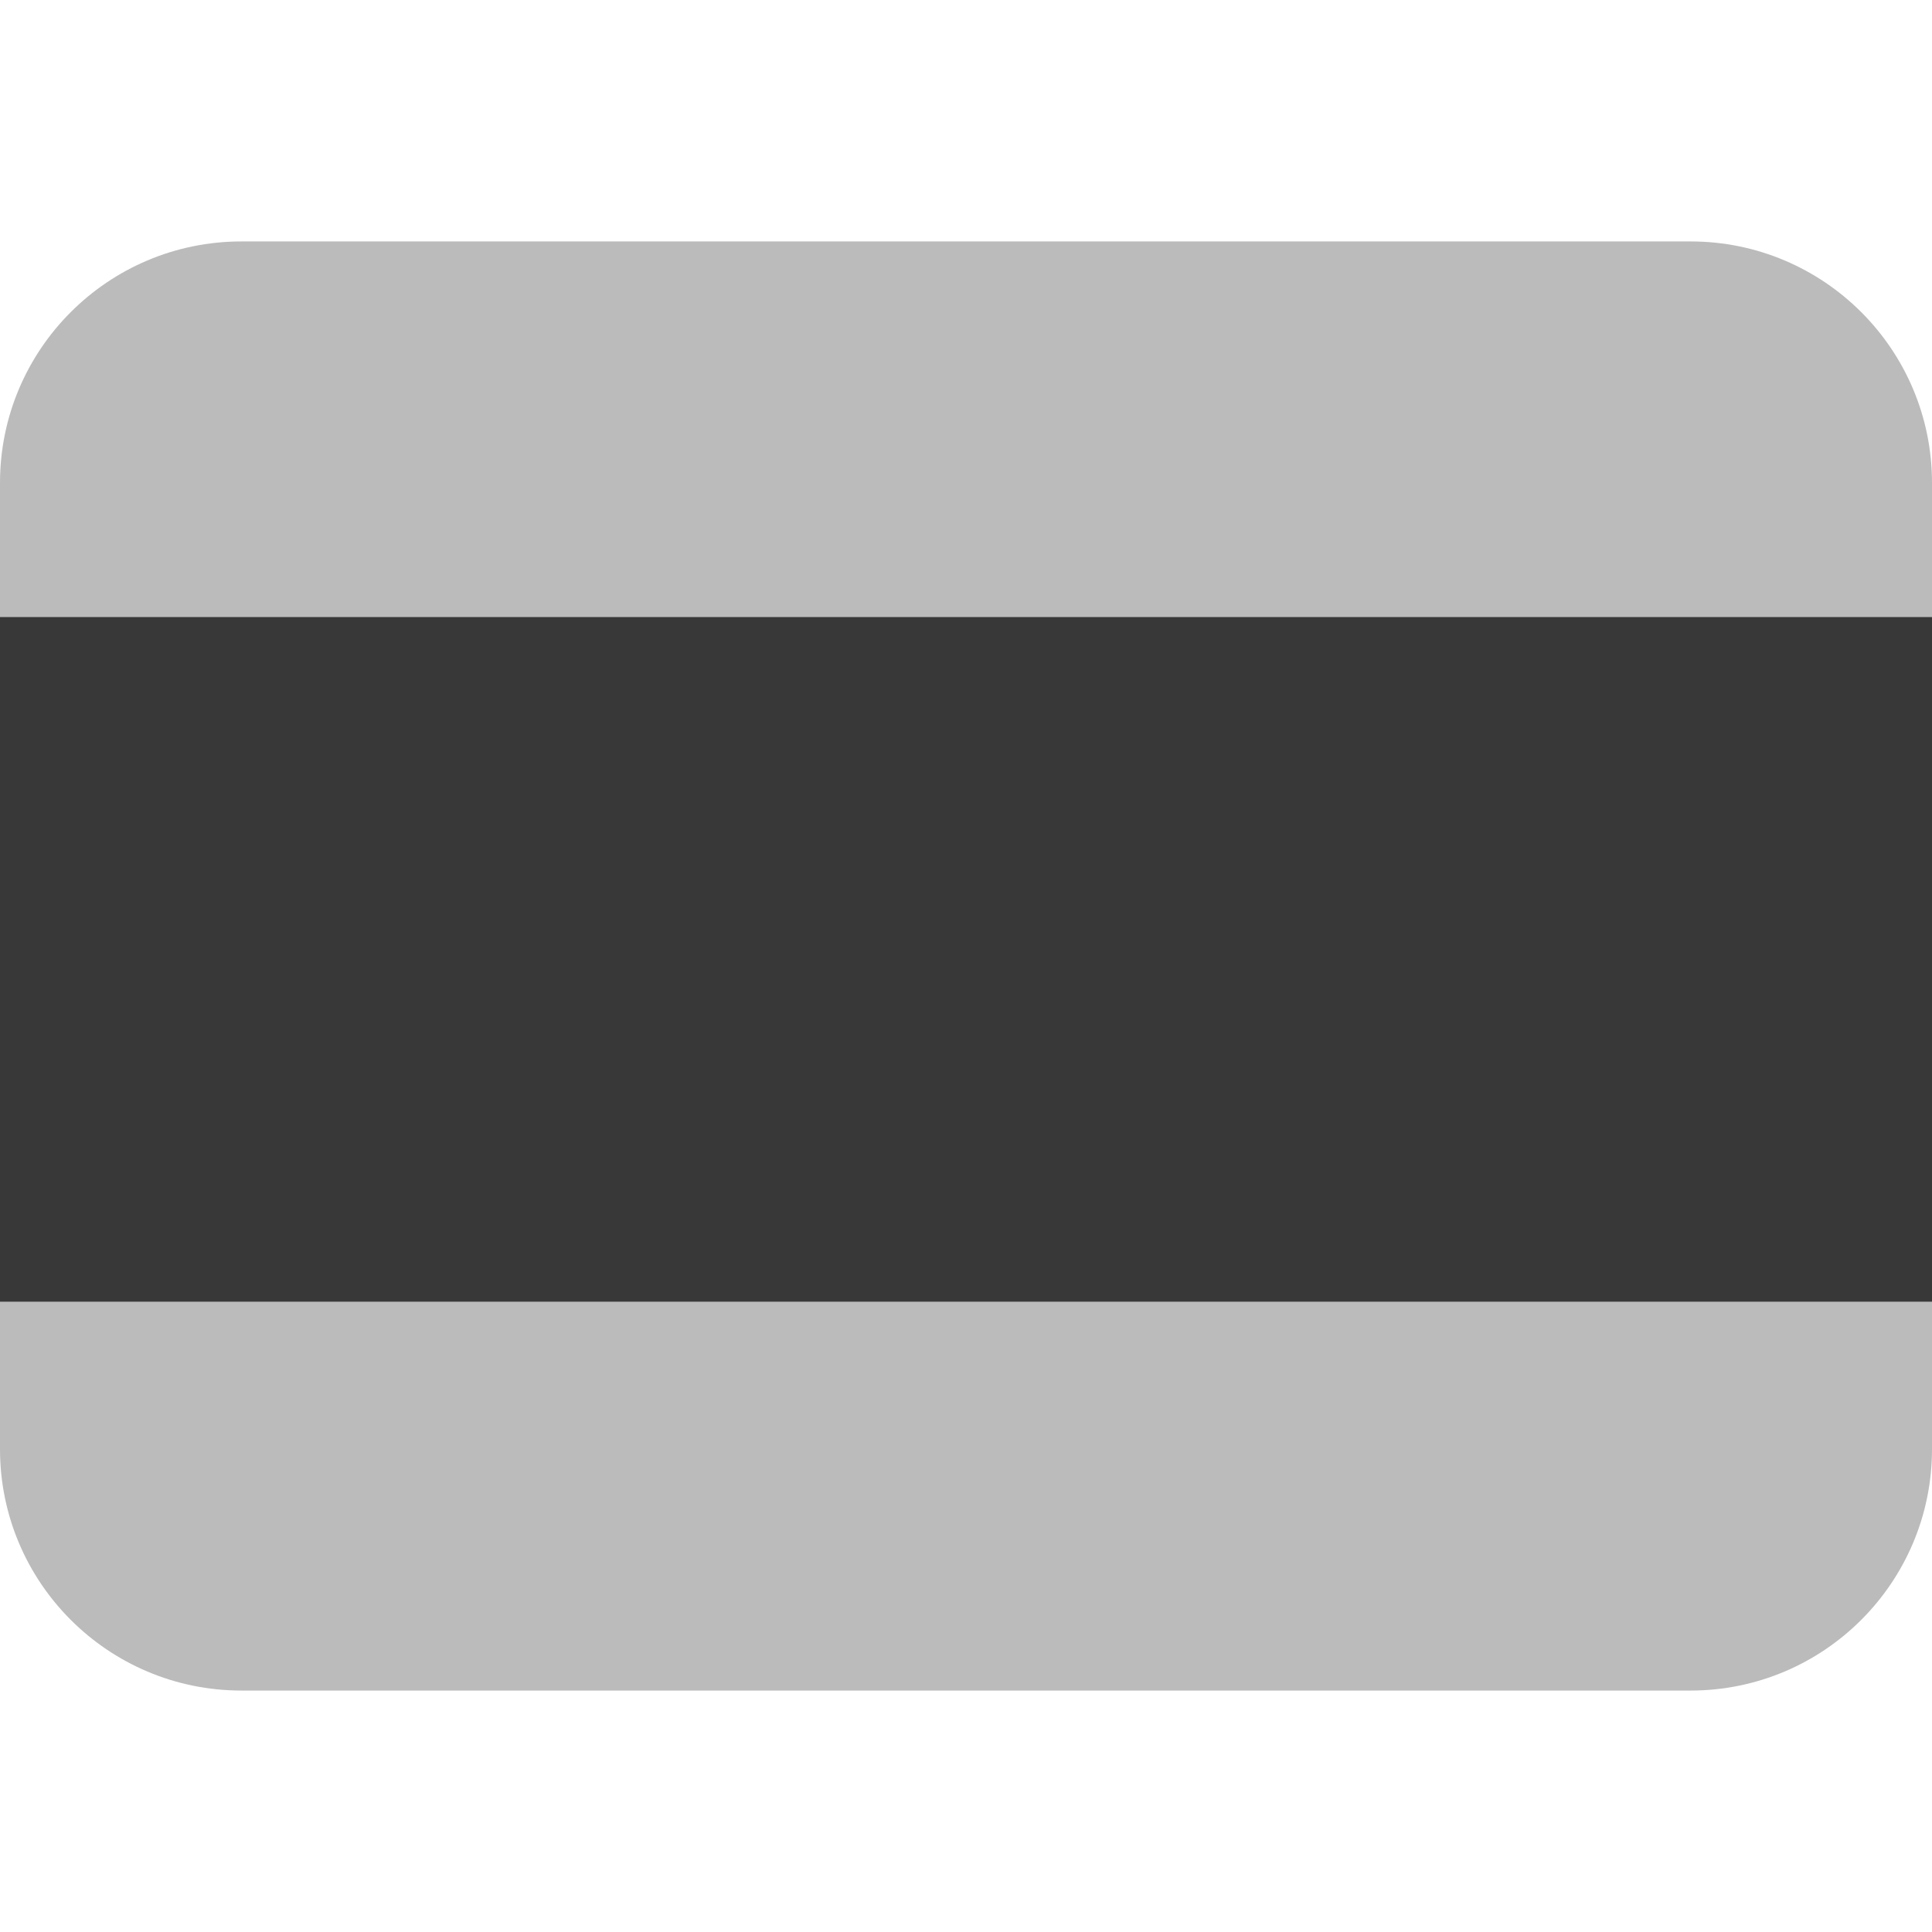
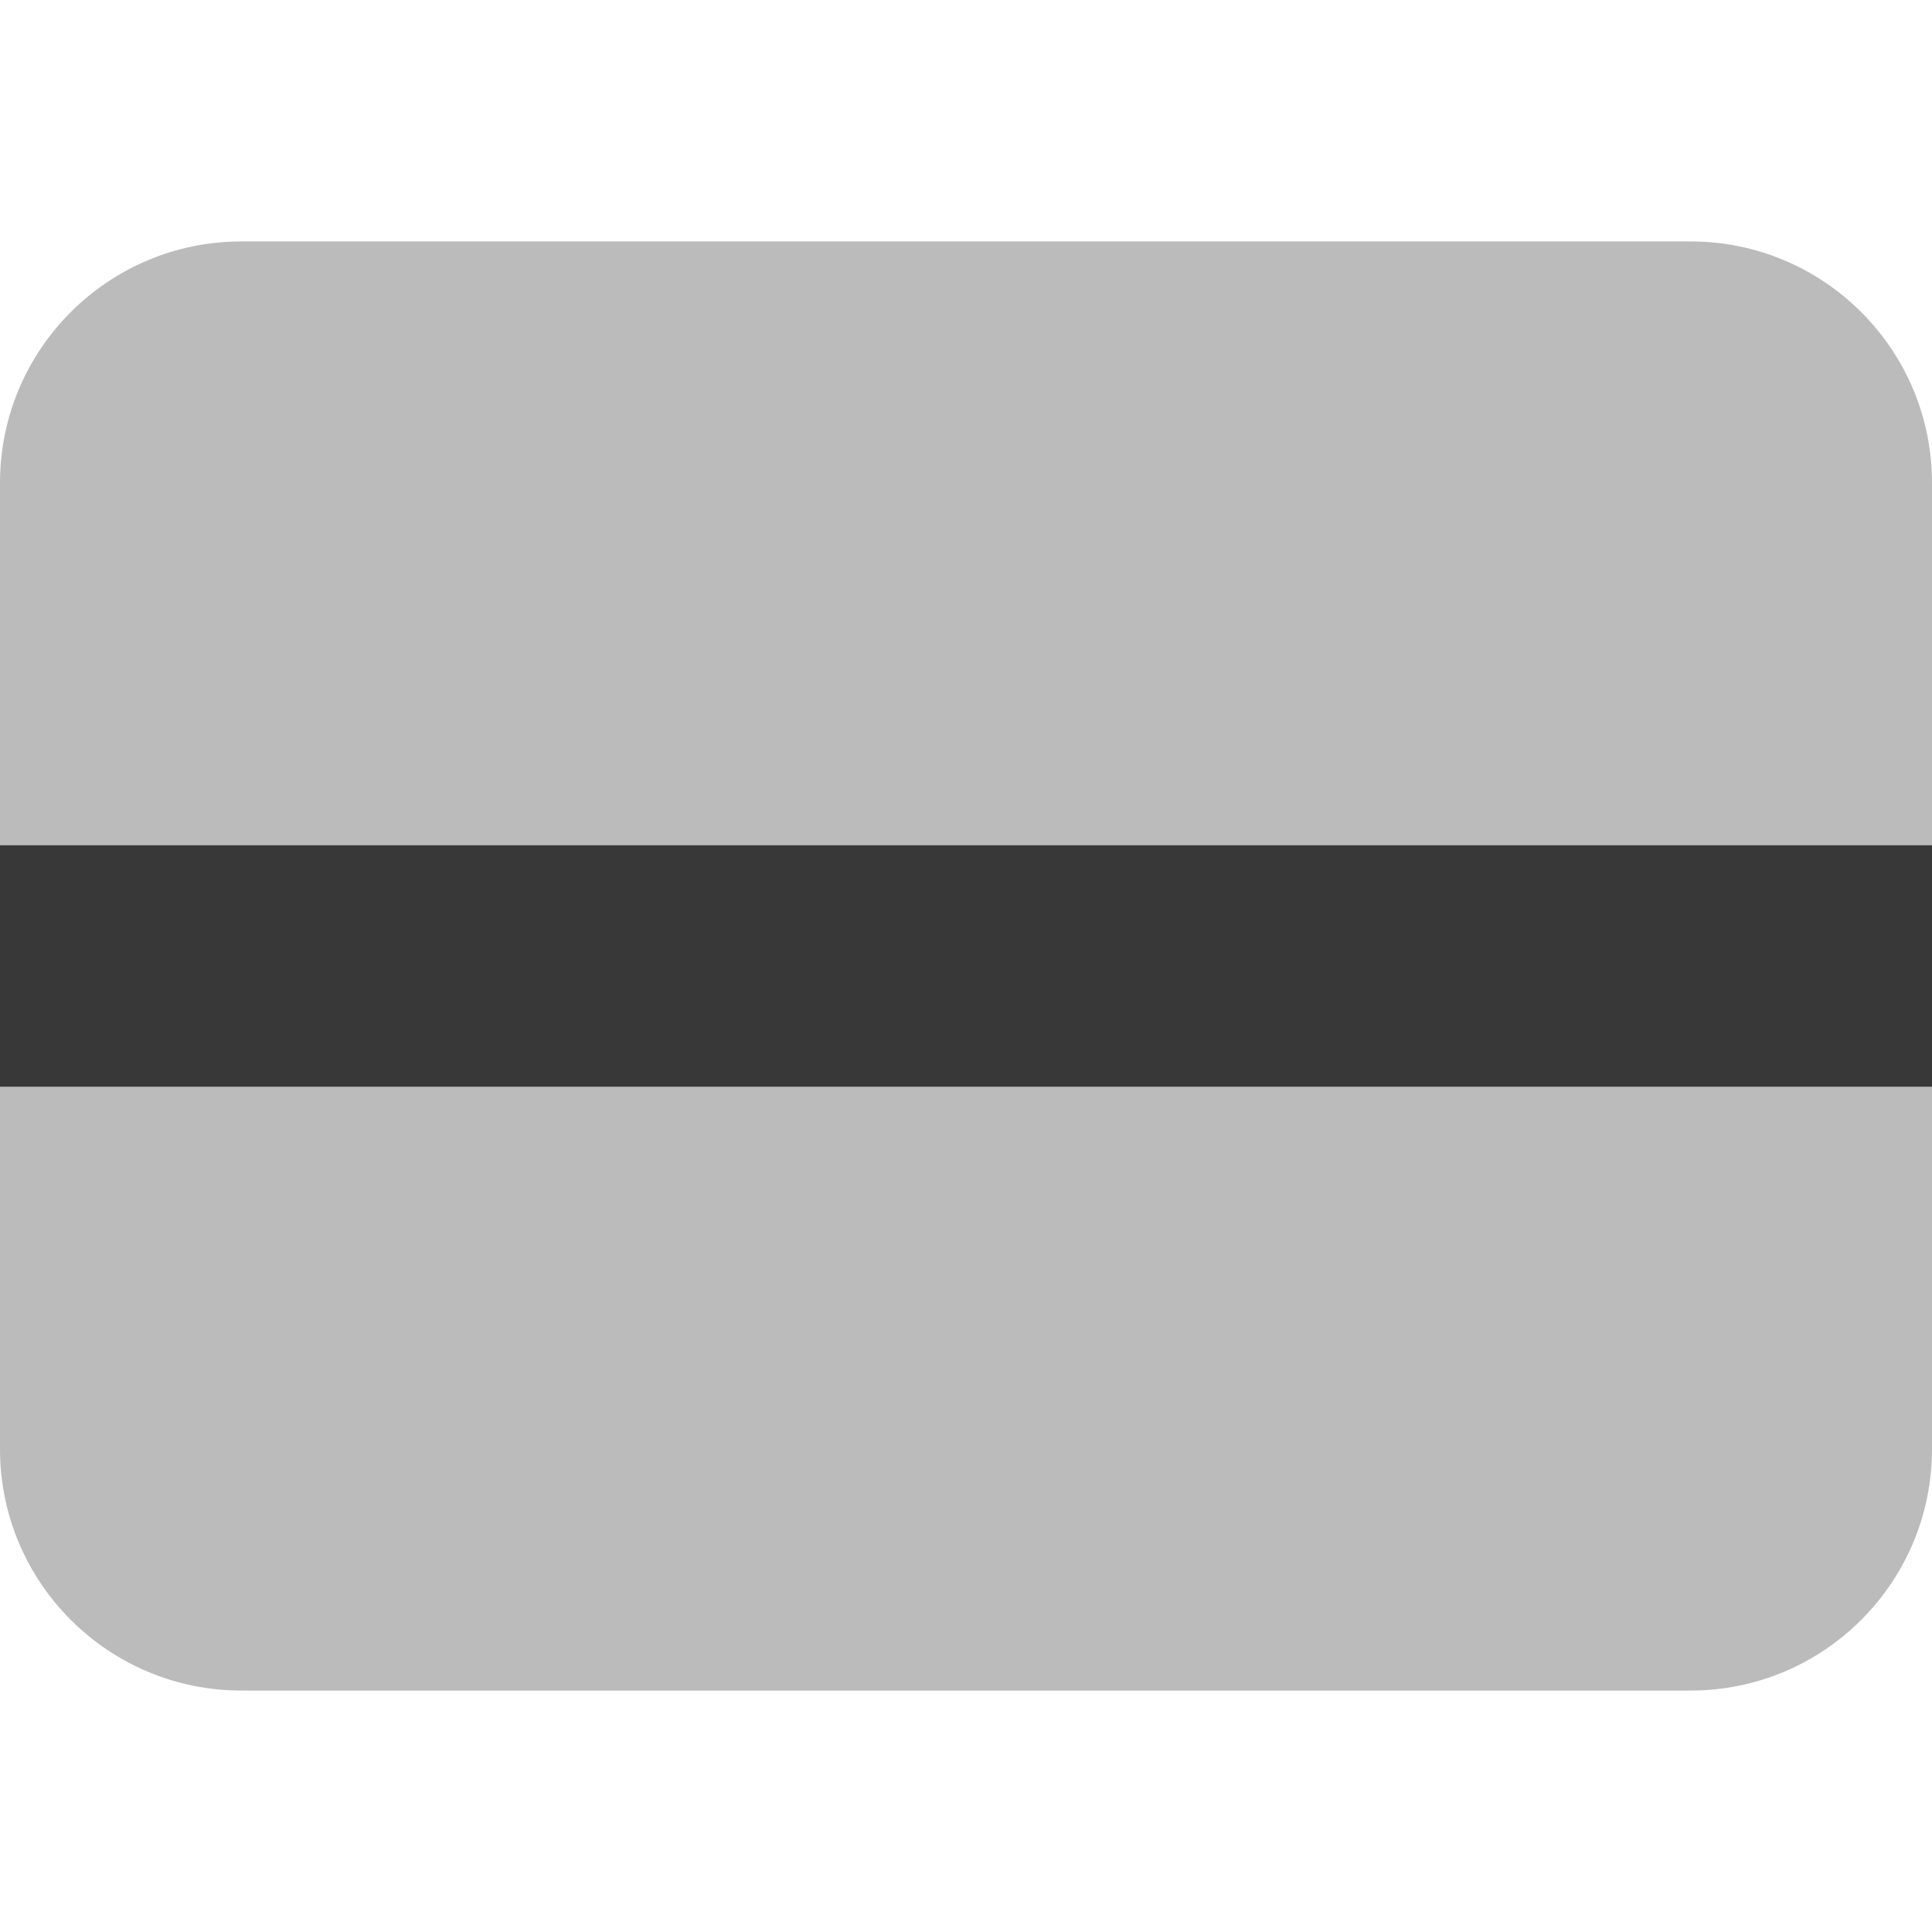
<svg xmlns="http://www.w3.org/2000/svg" width="16" height="16" viewBox="0 0 4.233 4.233" fill="#333">
  <rect width="4.233" height="3.175" y=".529" ry=".529" fill-opacity=".33" />
-   <path d="M0 1.352h4.233v1.5H0z" fill-opacity=".957" />
+   <path d="M0 1.852h4.233v.529H0z" fill-opacity=".957" />
</svg>
